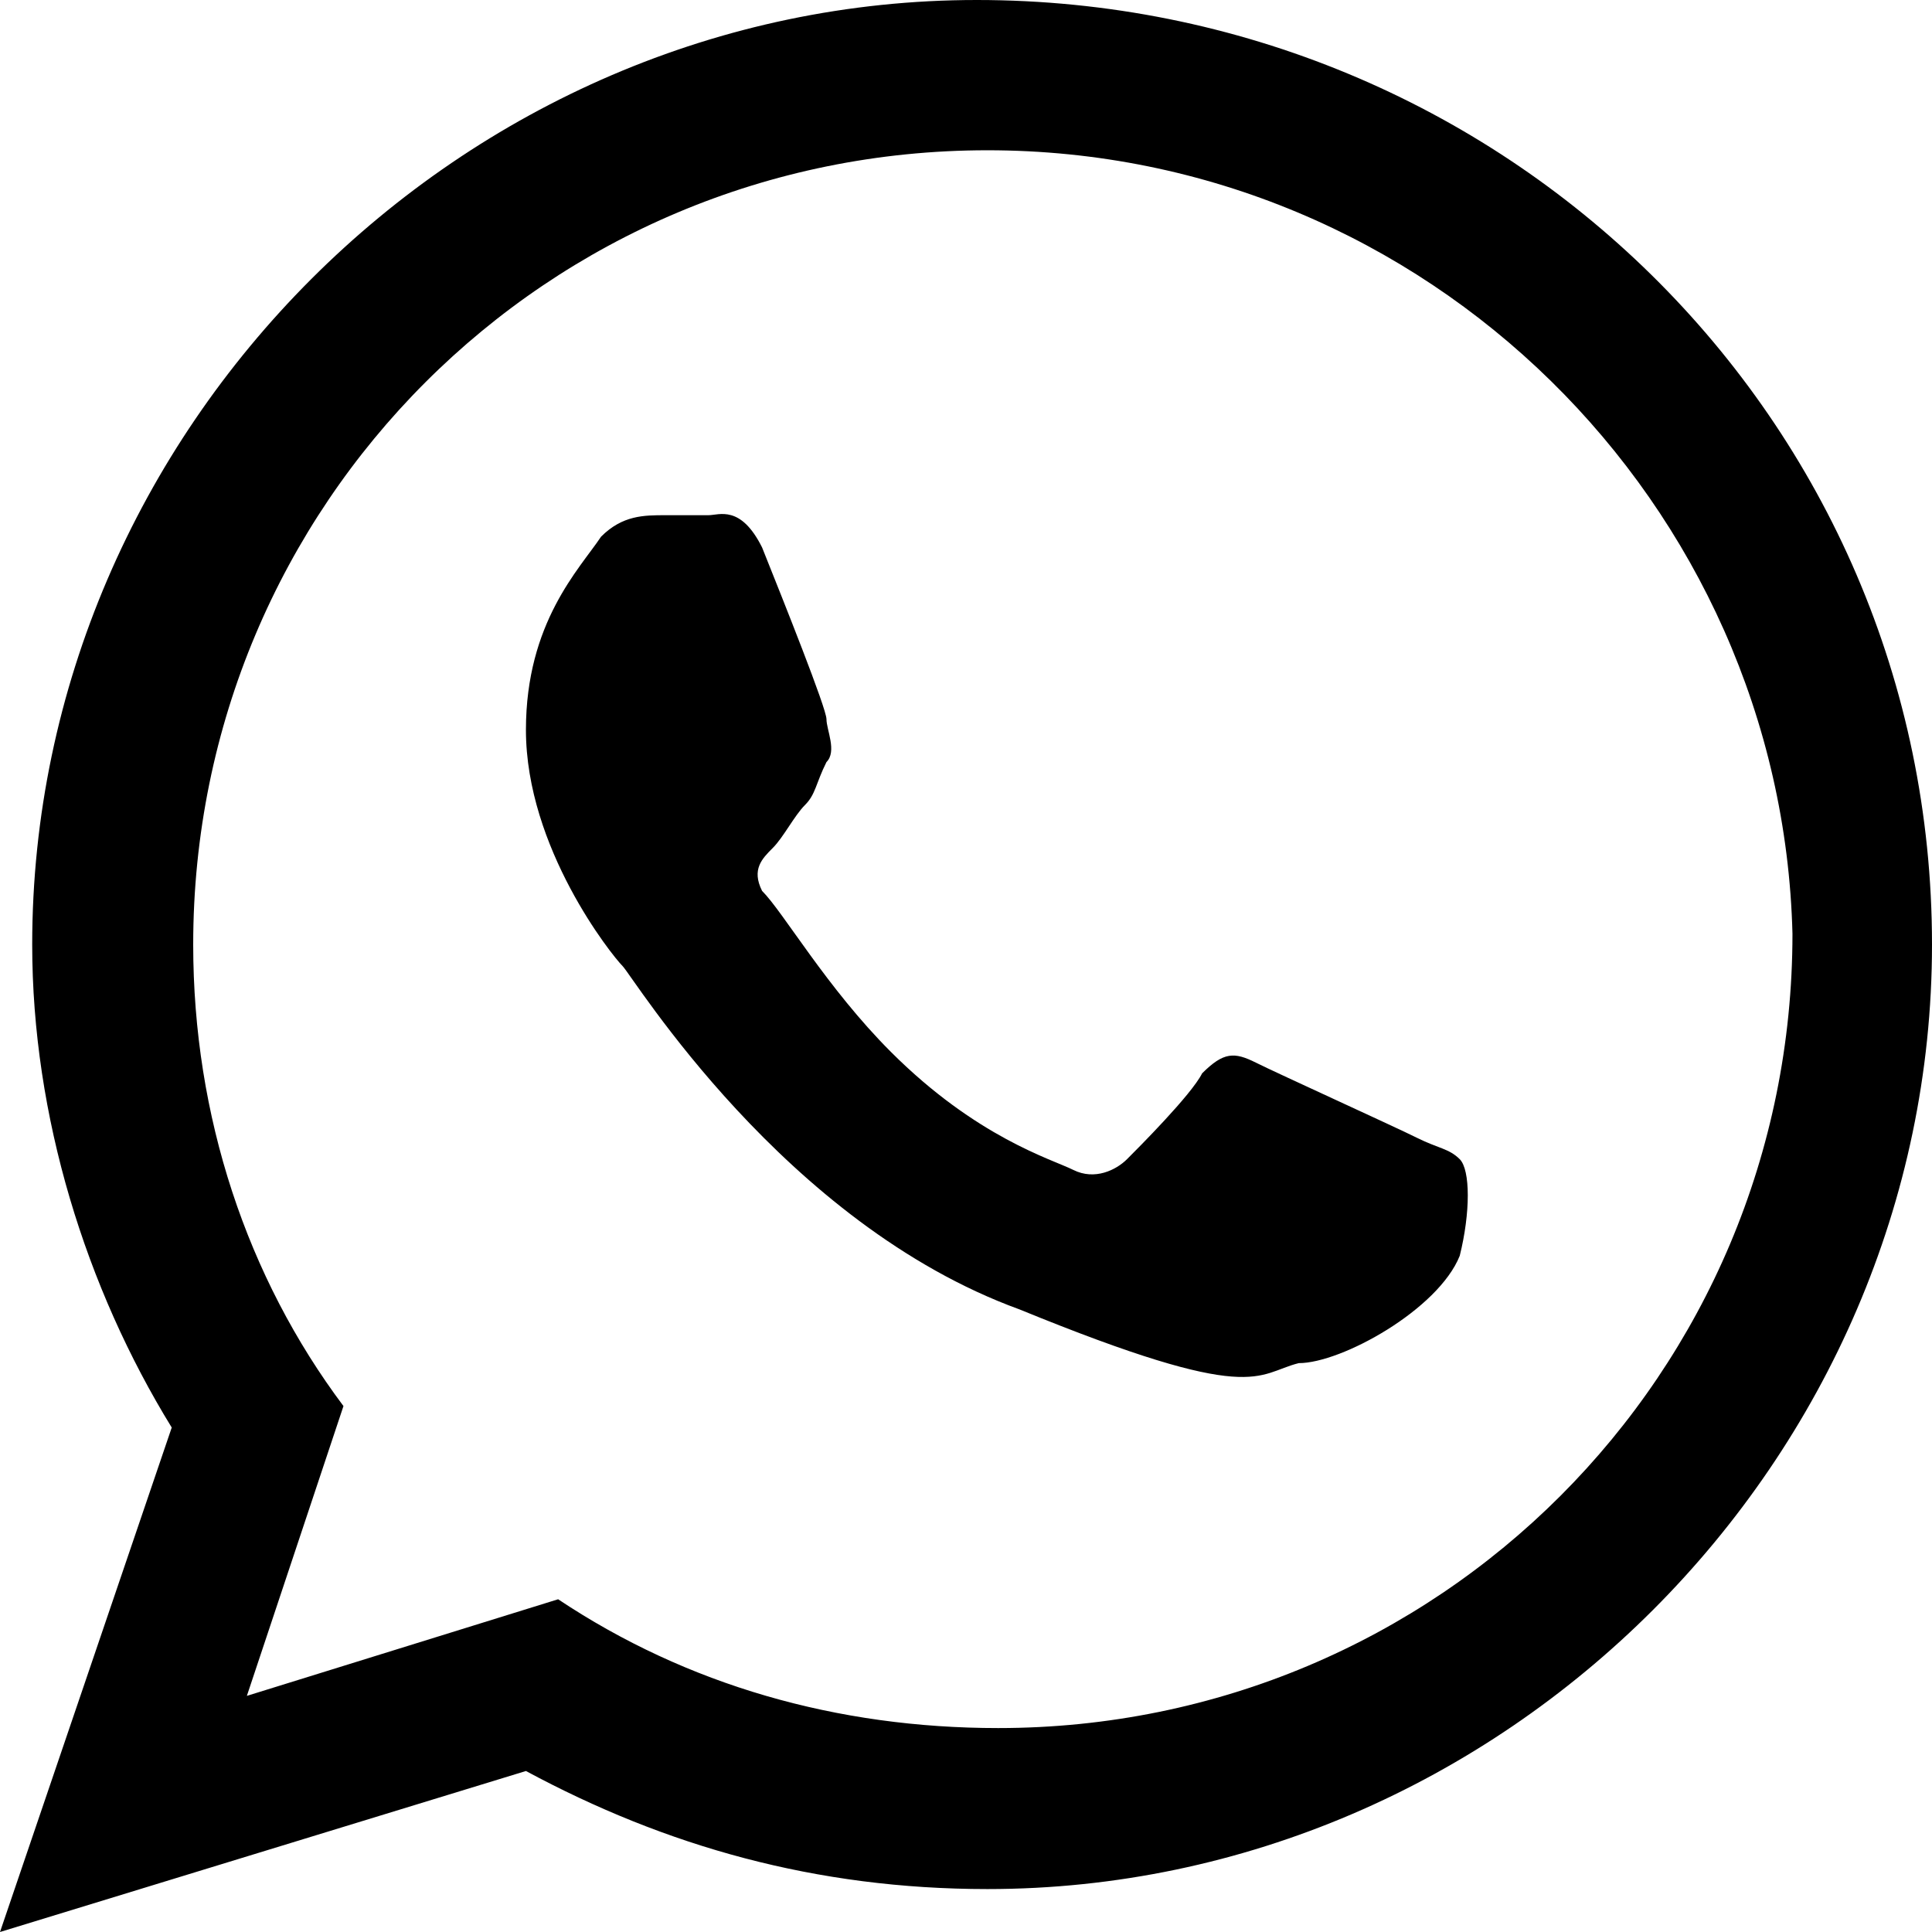
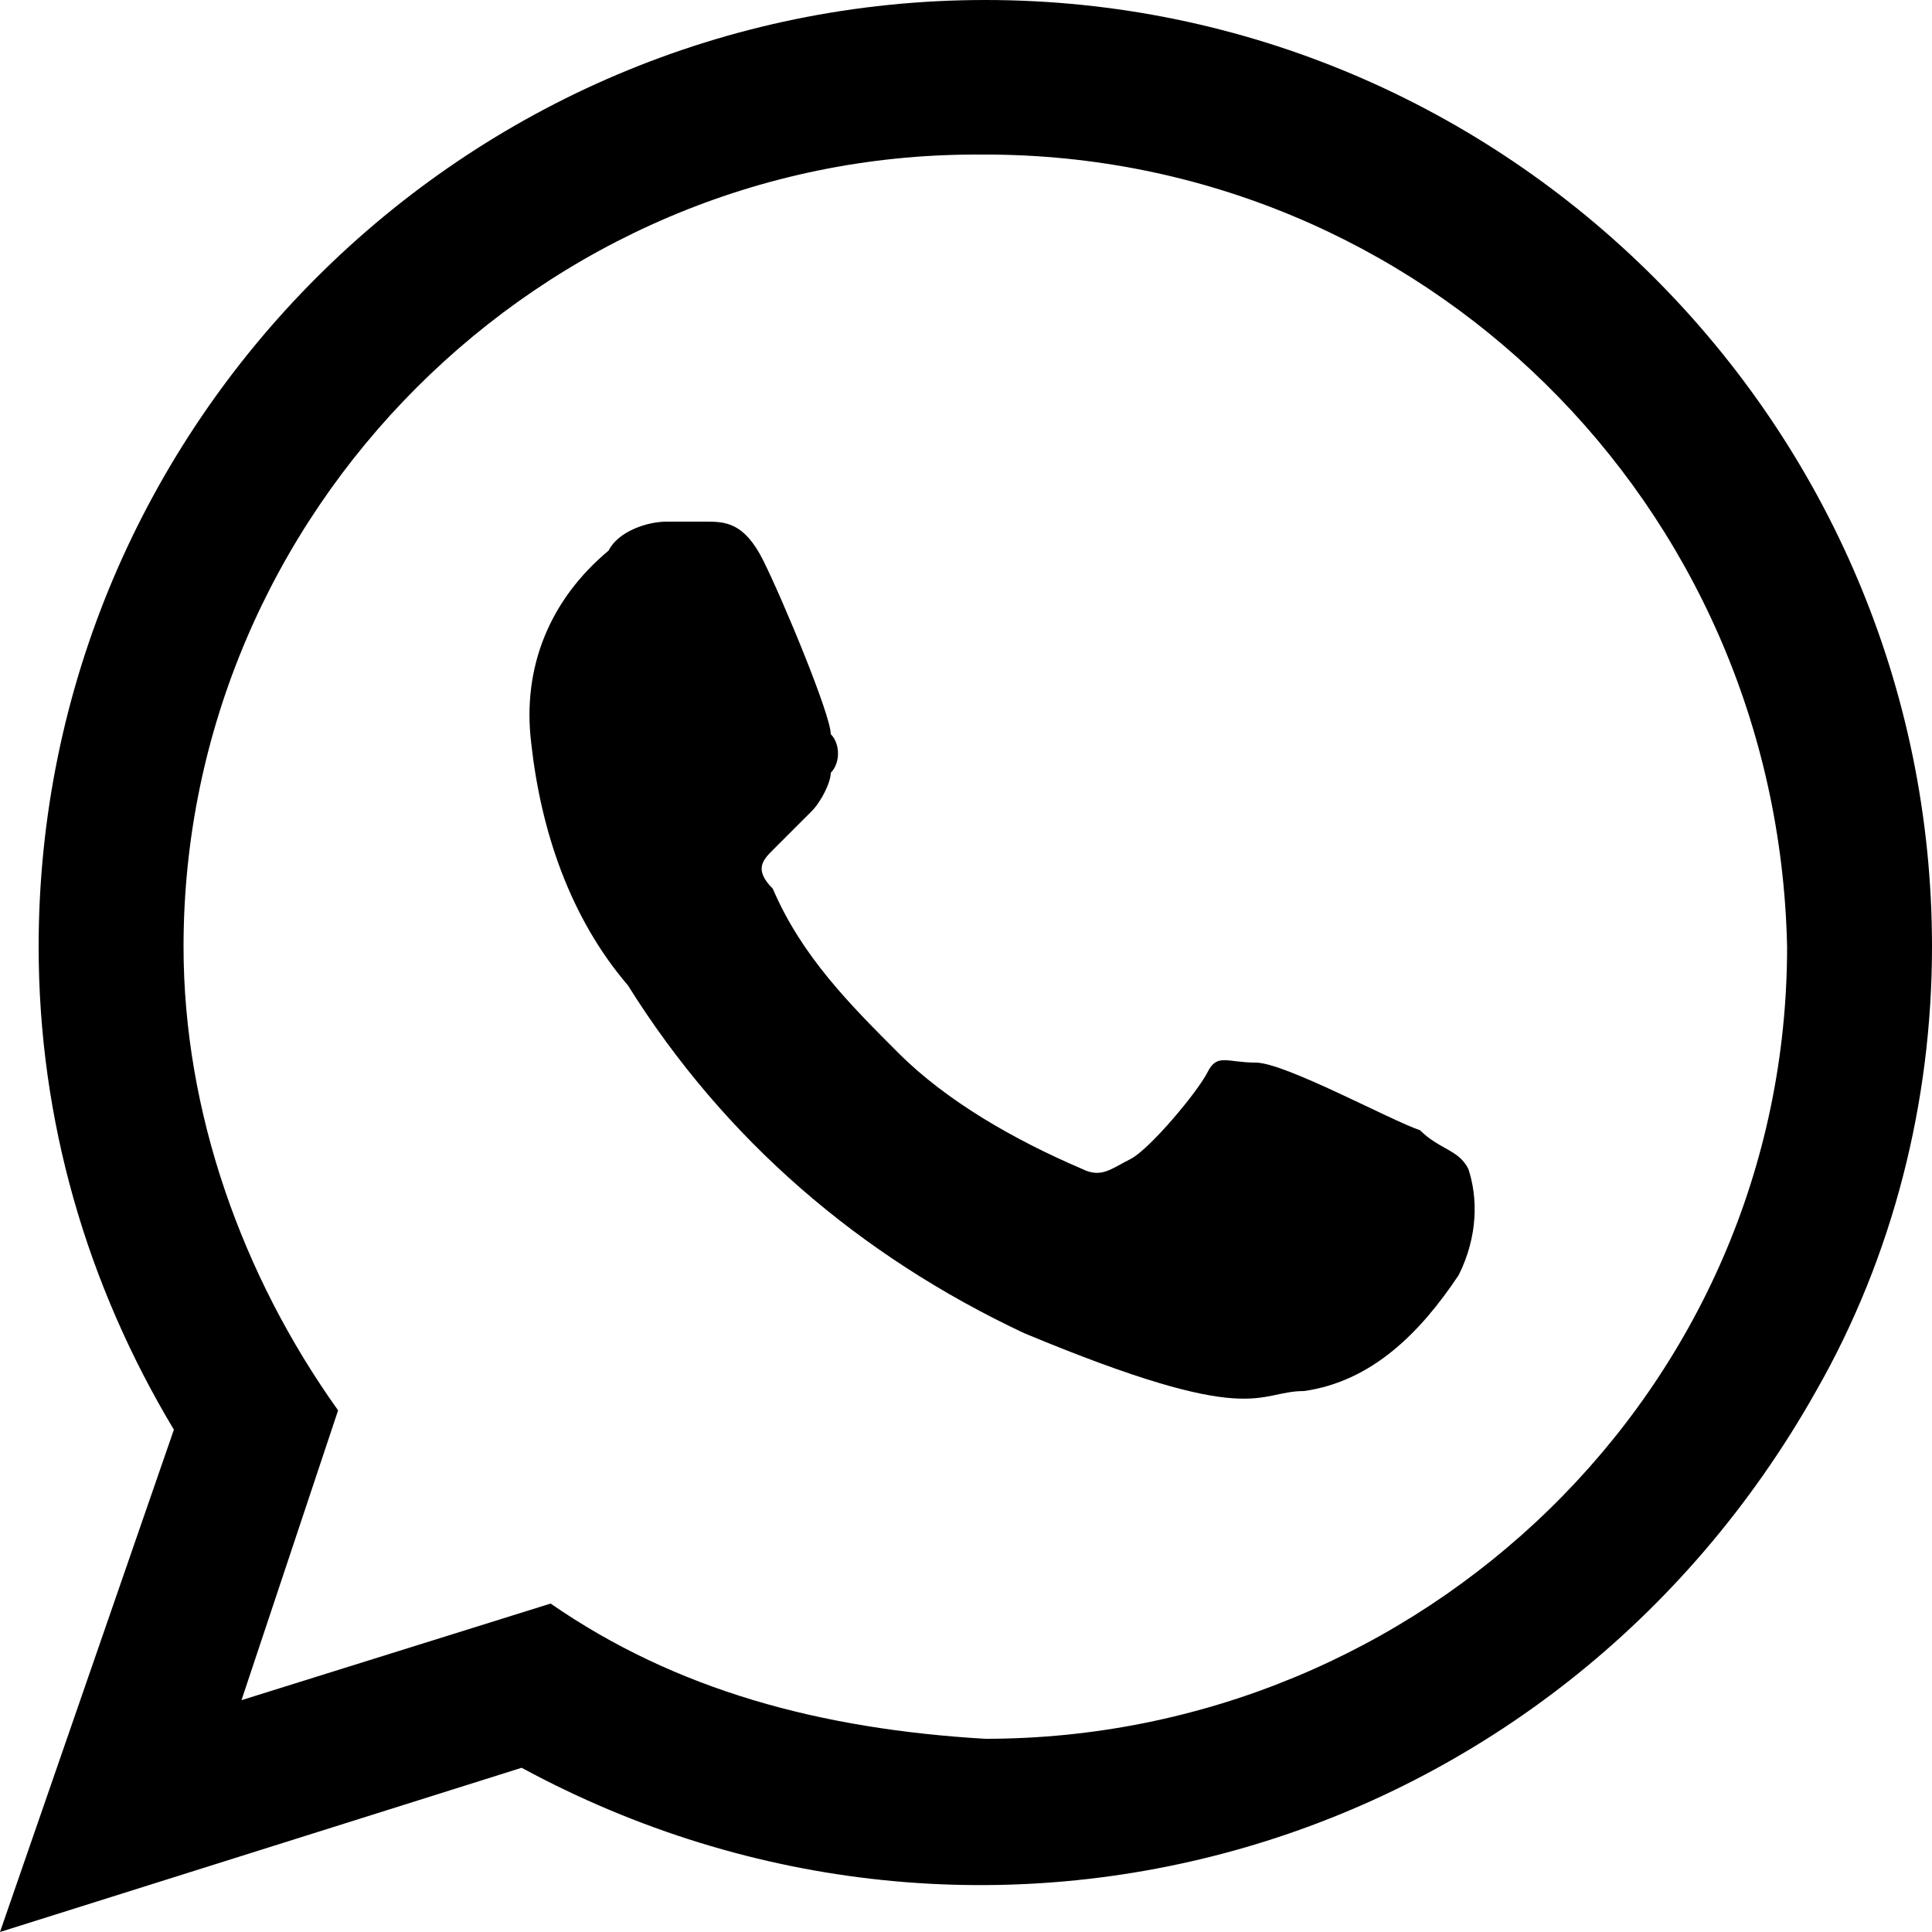
- <svg xmlns="http://www.w3.org/2000/svg" viewBox="0 0 18 18">
-   <path d="M13.6 10.8c-.1-.1-.2-.1-.4-.2s-1.3-.6-1.5-.7c-.2-.1-.3-.1-.5.1-.1.2-.6.7-.7.8-.1.1-.3.2-.5.1s-.9-.3-1.7-1.1c-.6-.6-1-1.3-1.2-1.5-.1-.2 0-.3.1-.4.1-.1.2-.3.3-.4.1-.1.1-.2.2-.4.1-.1 0-.3 0-.4 0-.1-.4-1.1-.6-1.6-.2-.4-.4-.3-.5-.3h-.4c-.2 0-.4 0-.6.2-.2.3-.7.8-.7 1.8 0 1.1.8 2.1.9 2.2.1.1 1.5 2.4 3.7 3.2 2.2.9 2.2.6 2.6.5.4 0 1.3-.5 1.5-1 .1-.4.1-.8 0-.9M9.2 1.4c-4.1 0-7.4 3.3-7.4 7.4 0 1.6.5 3.1 1.4 4.3l-.9 2.7 2.9-.9c1.2.8 2.6 1.2 4.1 1.2 4.1 0 7.4-3.3 7.4-7.4-.1-4-3.4-7.3-7.5-7.3M18 8.8c0 4.8-4 8.8-8.8 8.8-1.6 0-3-.4-4.3-1.1L0 18l1.6-4.7C.8 12 .3 10.4.3 8.8.3 4 4.3 0 9.1 0 14 0 18 3.9 18 8.8" />
+ <svg xmlns="http://www.w3.org/2000/svg" viewBox="0 0 20 20">
+   <path d="M14.7 11.7c-.3-.1-1.4-.7-1.7-.7s-.4-.1-.5.1-.6.8-.8.9-.3.2-.5.1c-.7-.3-1.4-.7-1.9-1.2s-1-1-1.3-1.7c-.2-.2-.1-.3 0-.4l.4-.4c.1-.1.2-.3.2-.4.1-.1.1-.3 0-.4 0-.2-.5-1.4-.7-1.8s-.4-.4-.6-.4h-.4c-.2 0-.5.1-.6.3-.6.5-.9 1.2-.8 2 .1.9.4 1.8 1 2.5 1 1.6 2.4 2.8 4.1 3.6 2.4 1 2.4.6 2.9.6.7-.1 1.2-.6 1.6-1.2.2-.4.2-.8.1-1.1-.1-.2-.3-.2-.5-.4zM10.2 0C4.8 0 .4 4.4.4 9.8c0 1.8.5 3.5 1.4 5L0 20l5.4-1.7c4.8 2.6 10.7.9 13.4-3.9.8-1.4 1.2-3 1.2-4.6C20 4.4 15.6 0 10.2 0zM5.7 16.6l-3.2 1 1-3c-1-1.4-1.6-3.1-1.6-4.8 0-4.5 3.7-8.2 8.2-8.2h.1c4.5 0 8.2 3.6 8.3 8.2 0 4.6-3.8 8.2-8.3 8.2-1.7-.1-3.2-.5-4.5-1.4z" />
</svg>
